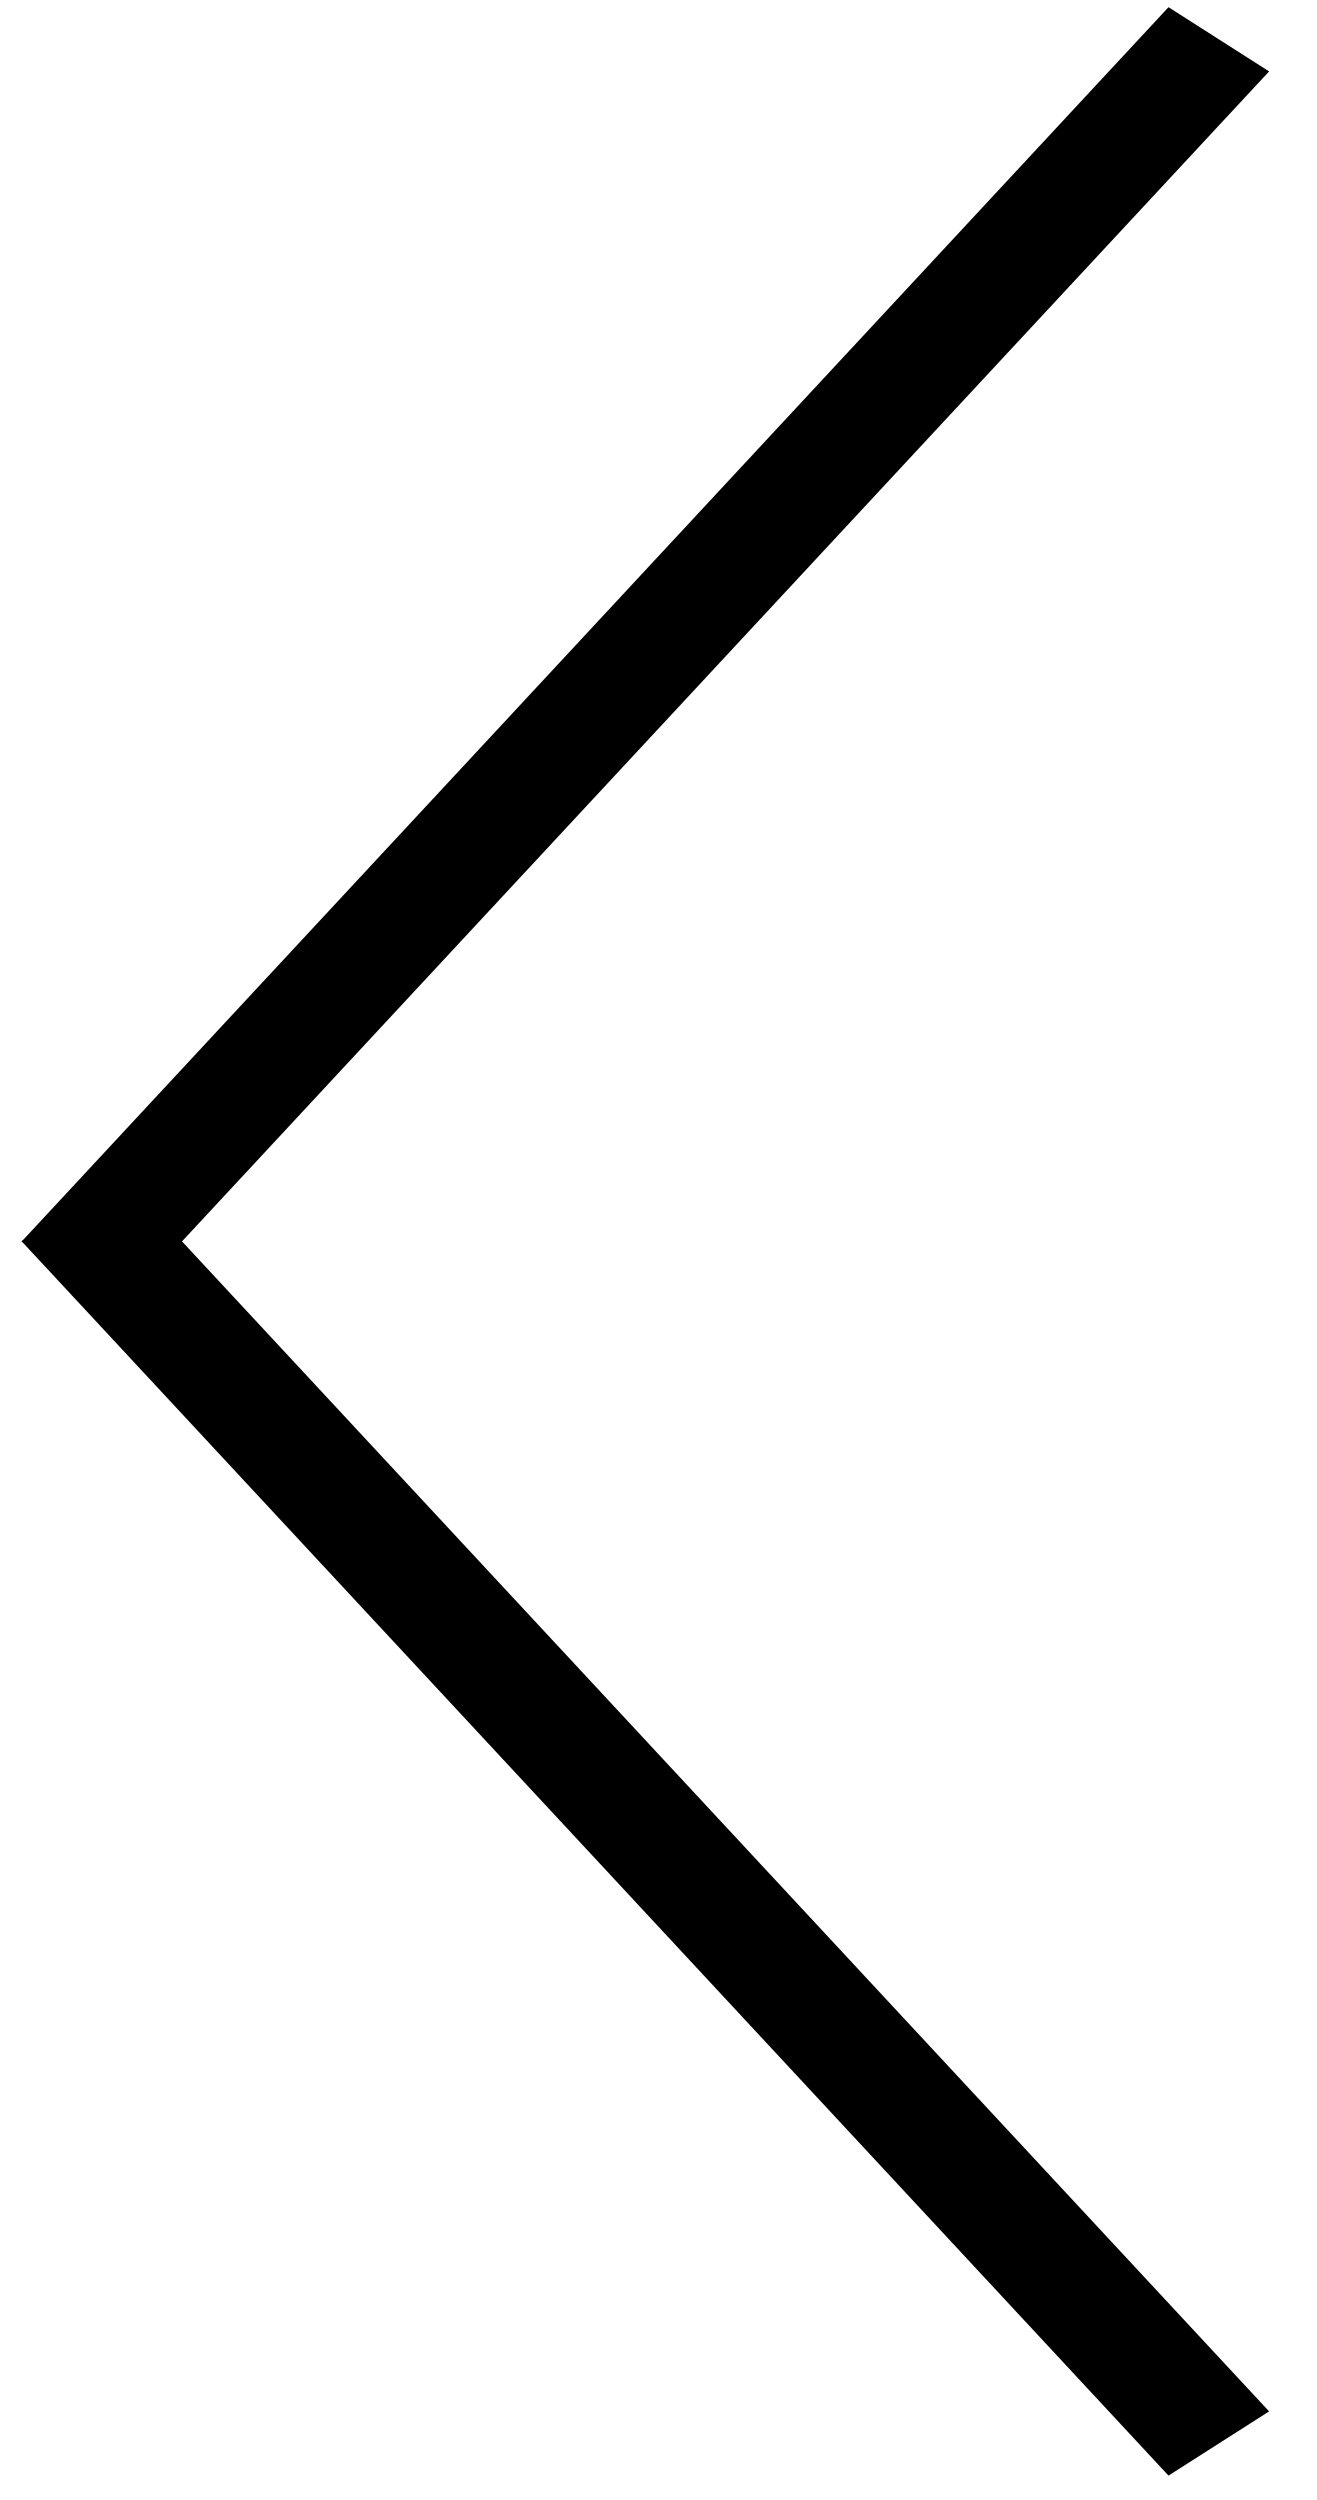
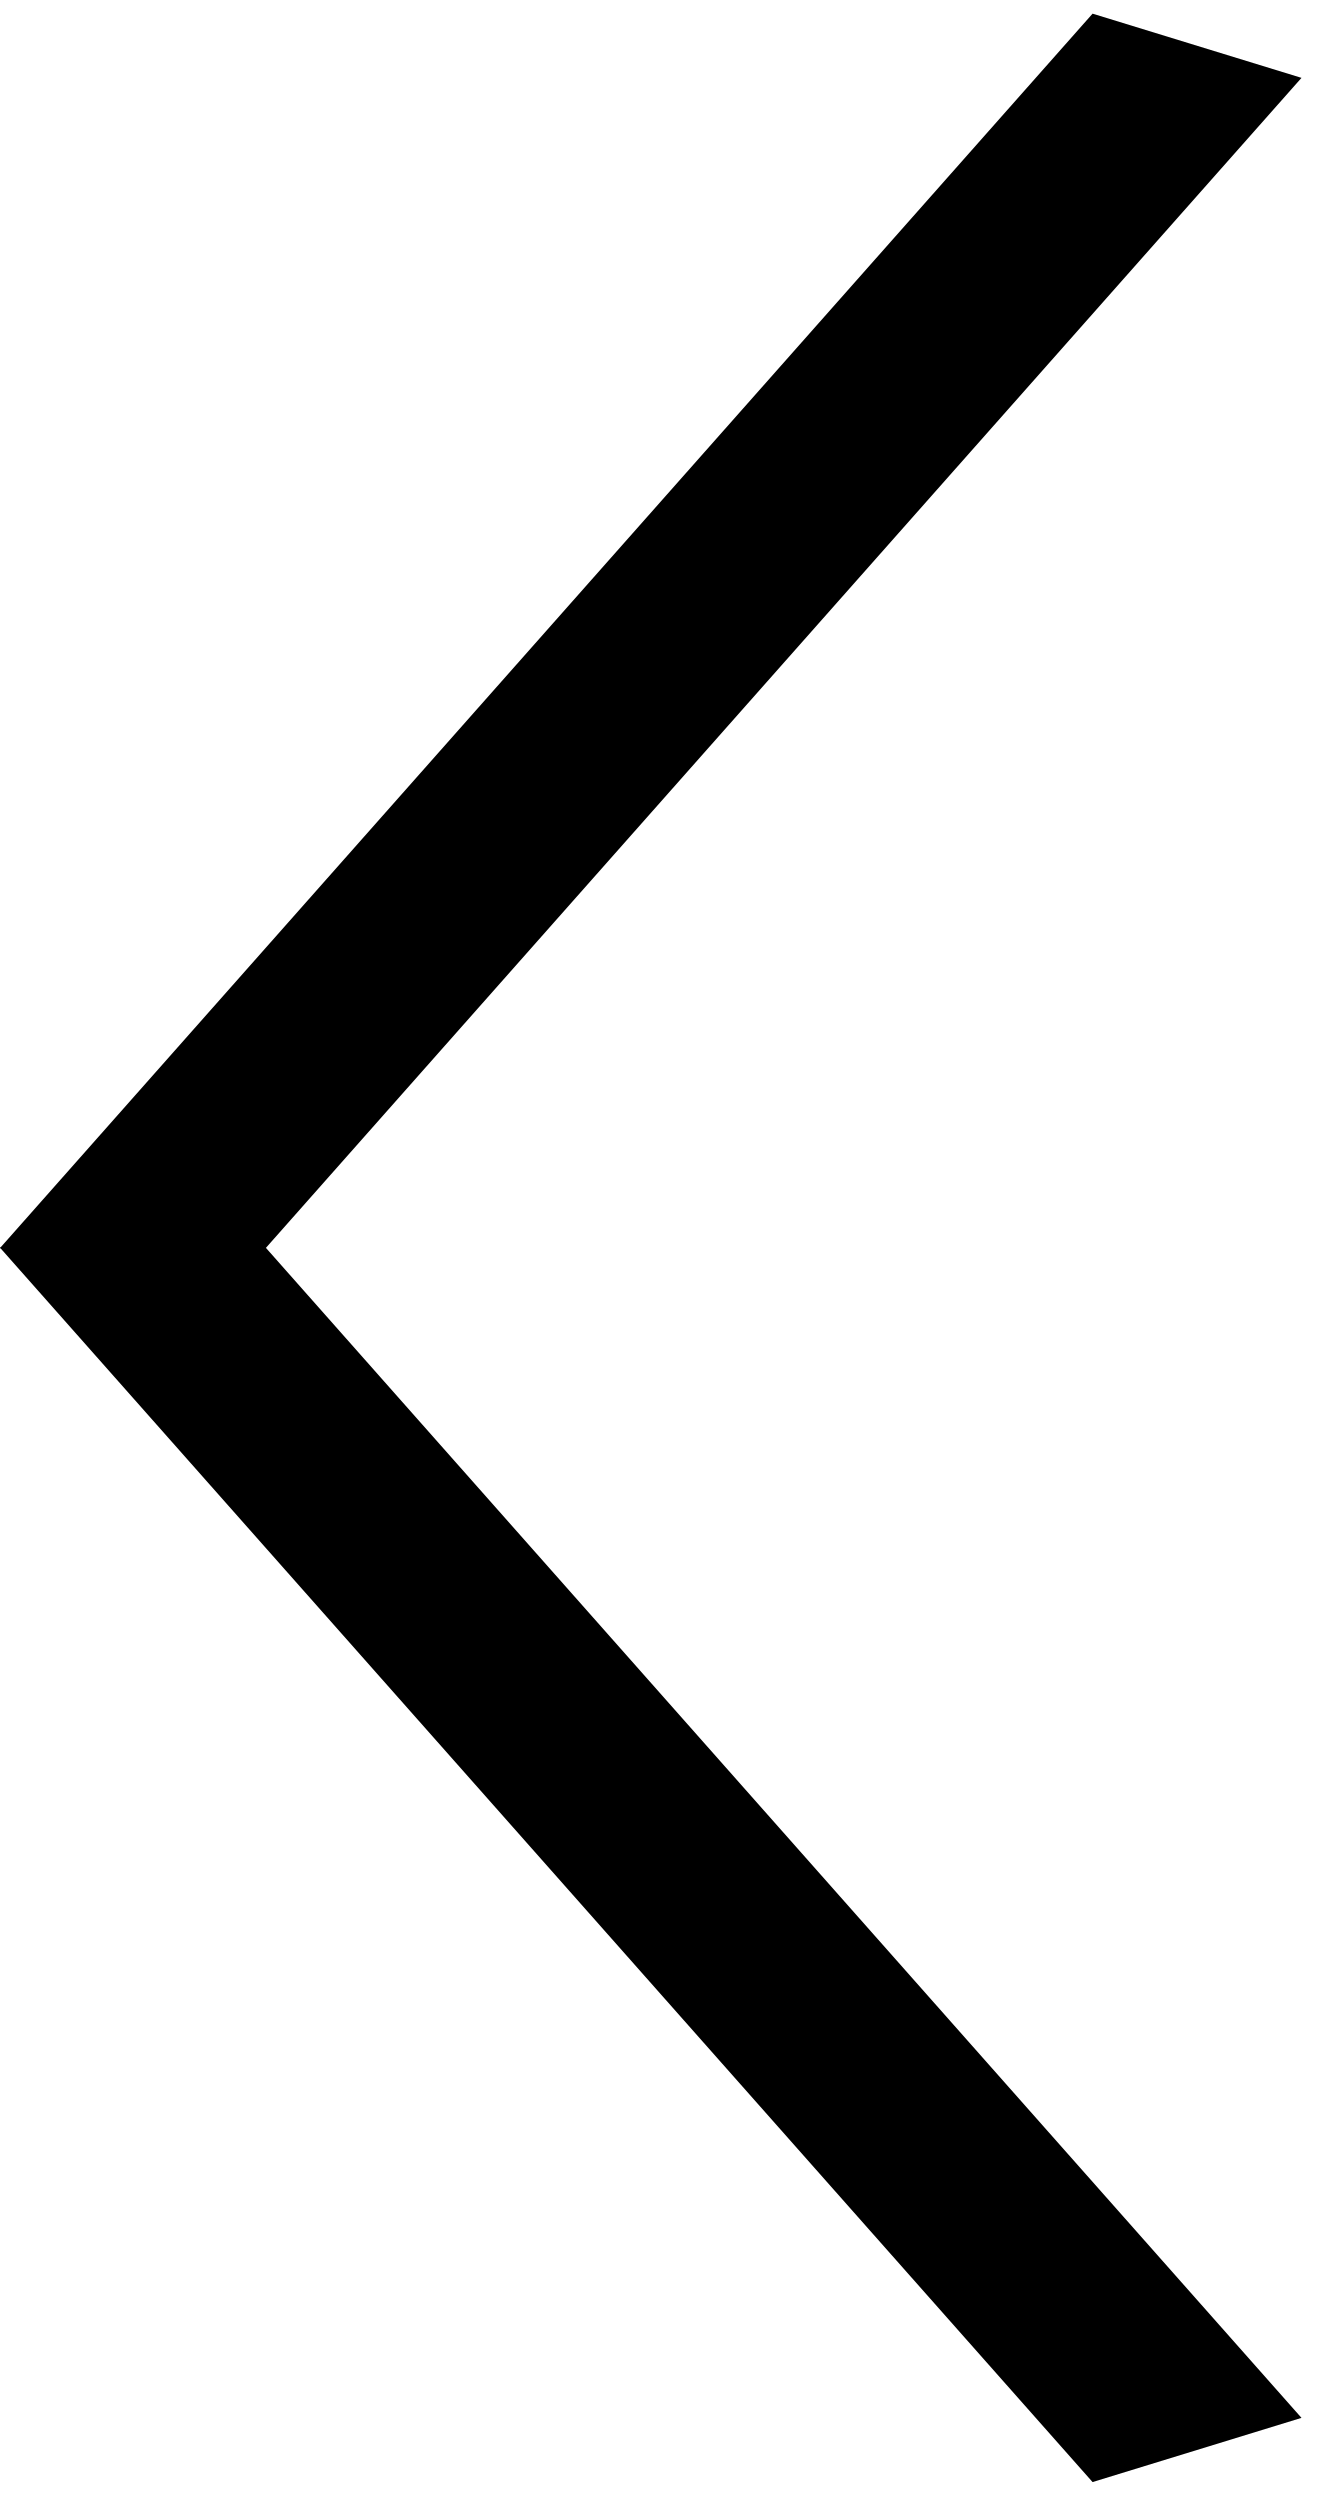
<svg xmlns="http://www.w3.org/2000/svg" version="1.1" id="Layer_1" x="0px" y="0px" width="183px" height="347.5px" viewBox="0 0 183 347.5" enable-background="new 0 0 183 347.5" xml:space="preserve">
  <g>
-     <polygon points="16.983,163.604 176.405,335.185 162.421,344.109 3,172.53  " />
+     <polygon points="29.042,182.402 180.907,10.823 151.866,1.899 0,173.479  " />
  </g>
  <g>
-     <polygon points="16.983,181.505 176.405,9.926 162.421,1 3,172.581  " />
+     <polygon points="29.042,164.503 180.907,336.084 151.866,345.008 0,173.427  " />
  </g>
</svg>
